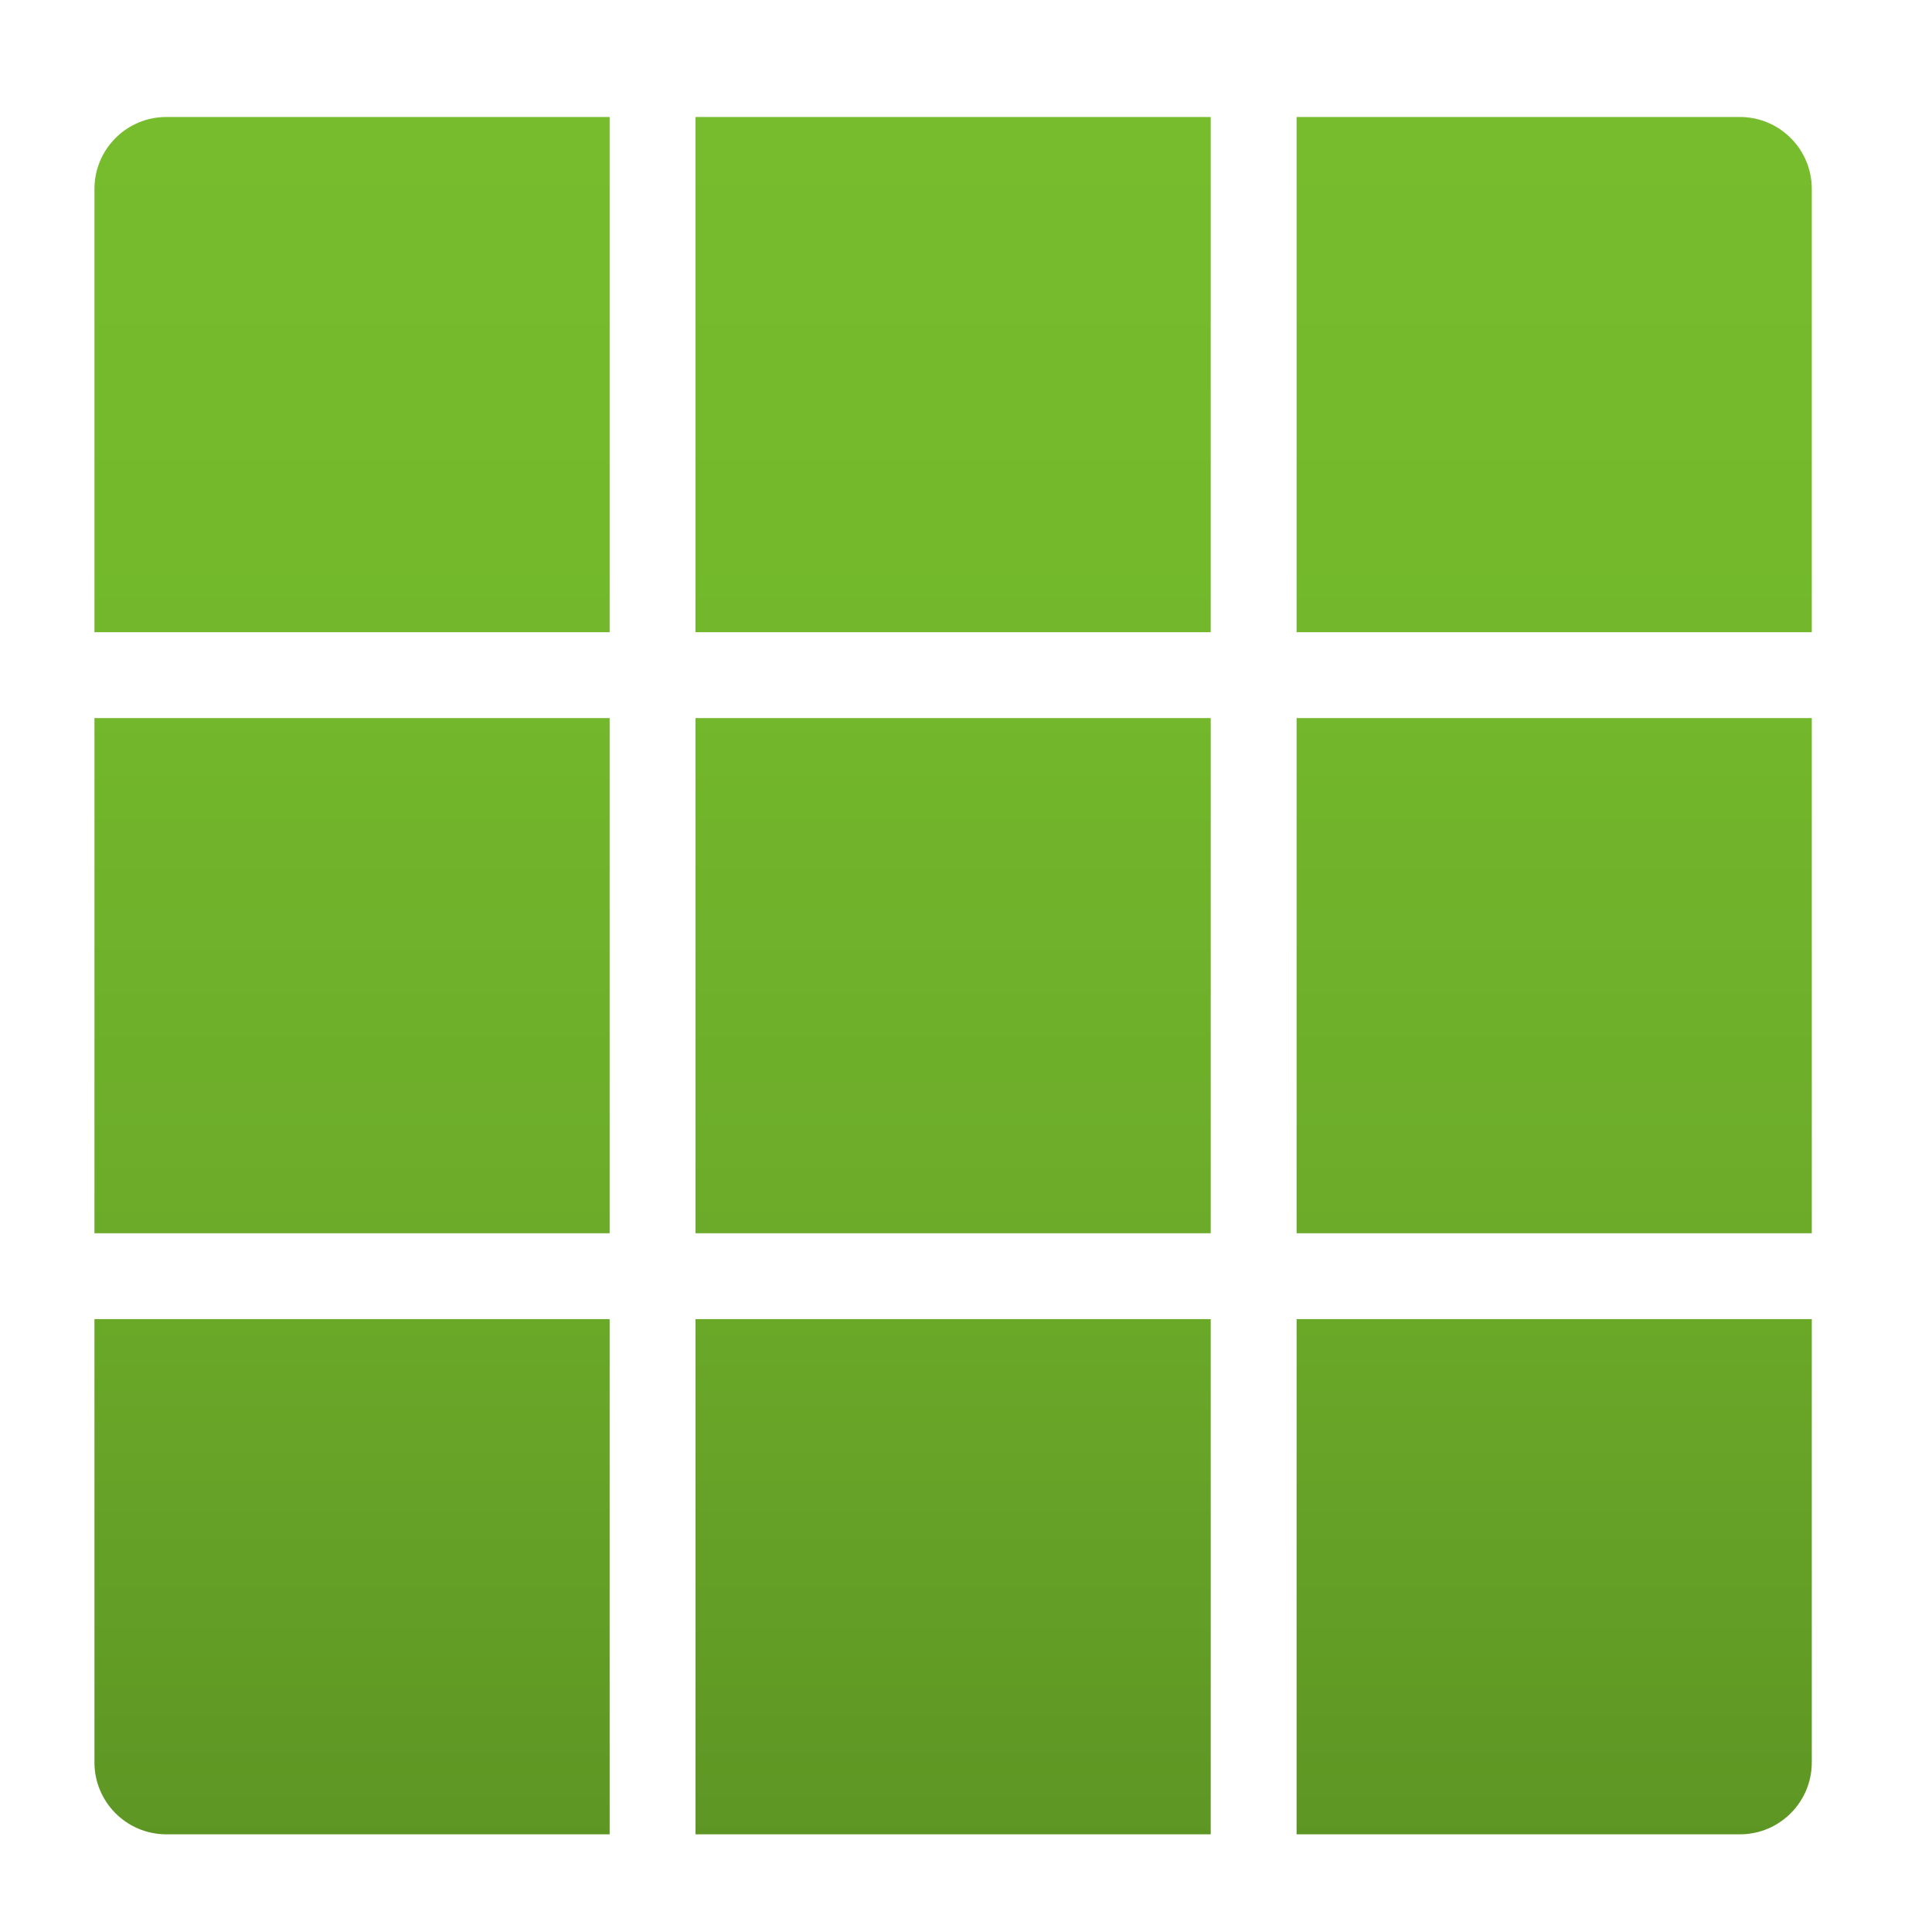
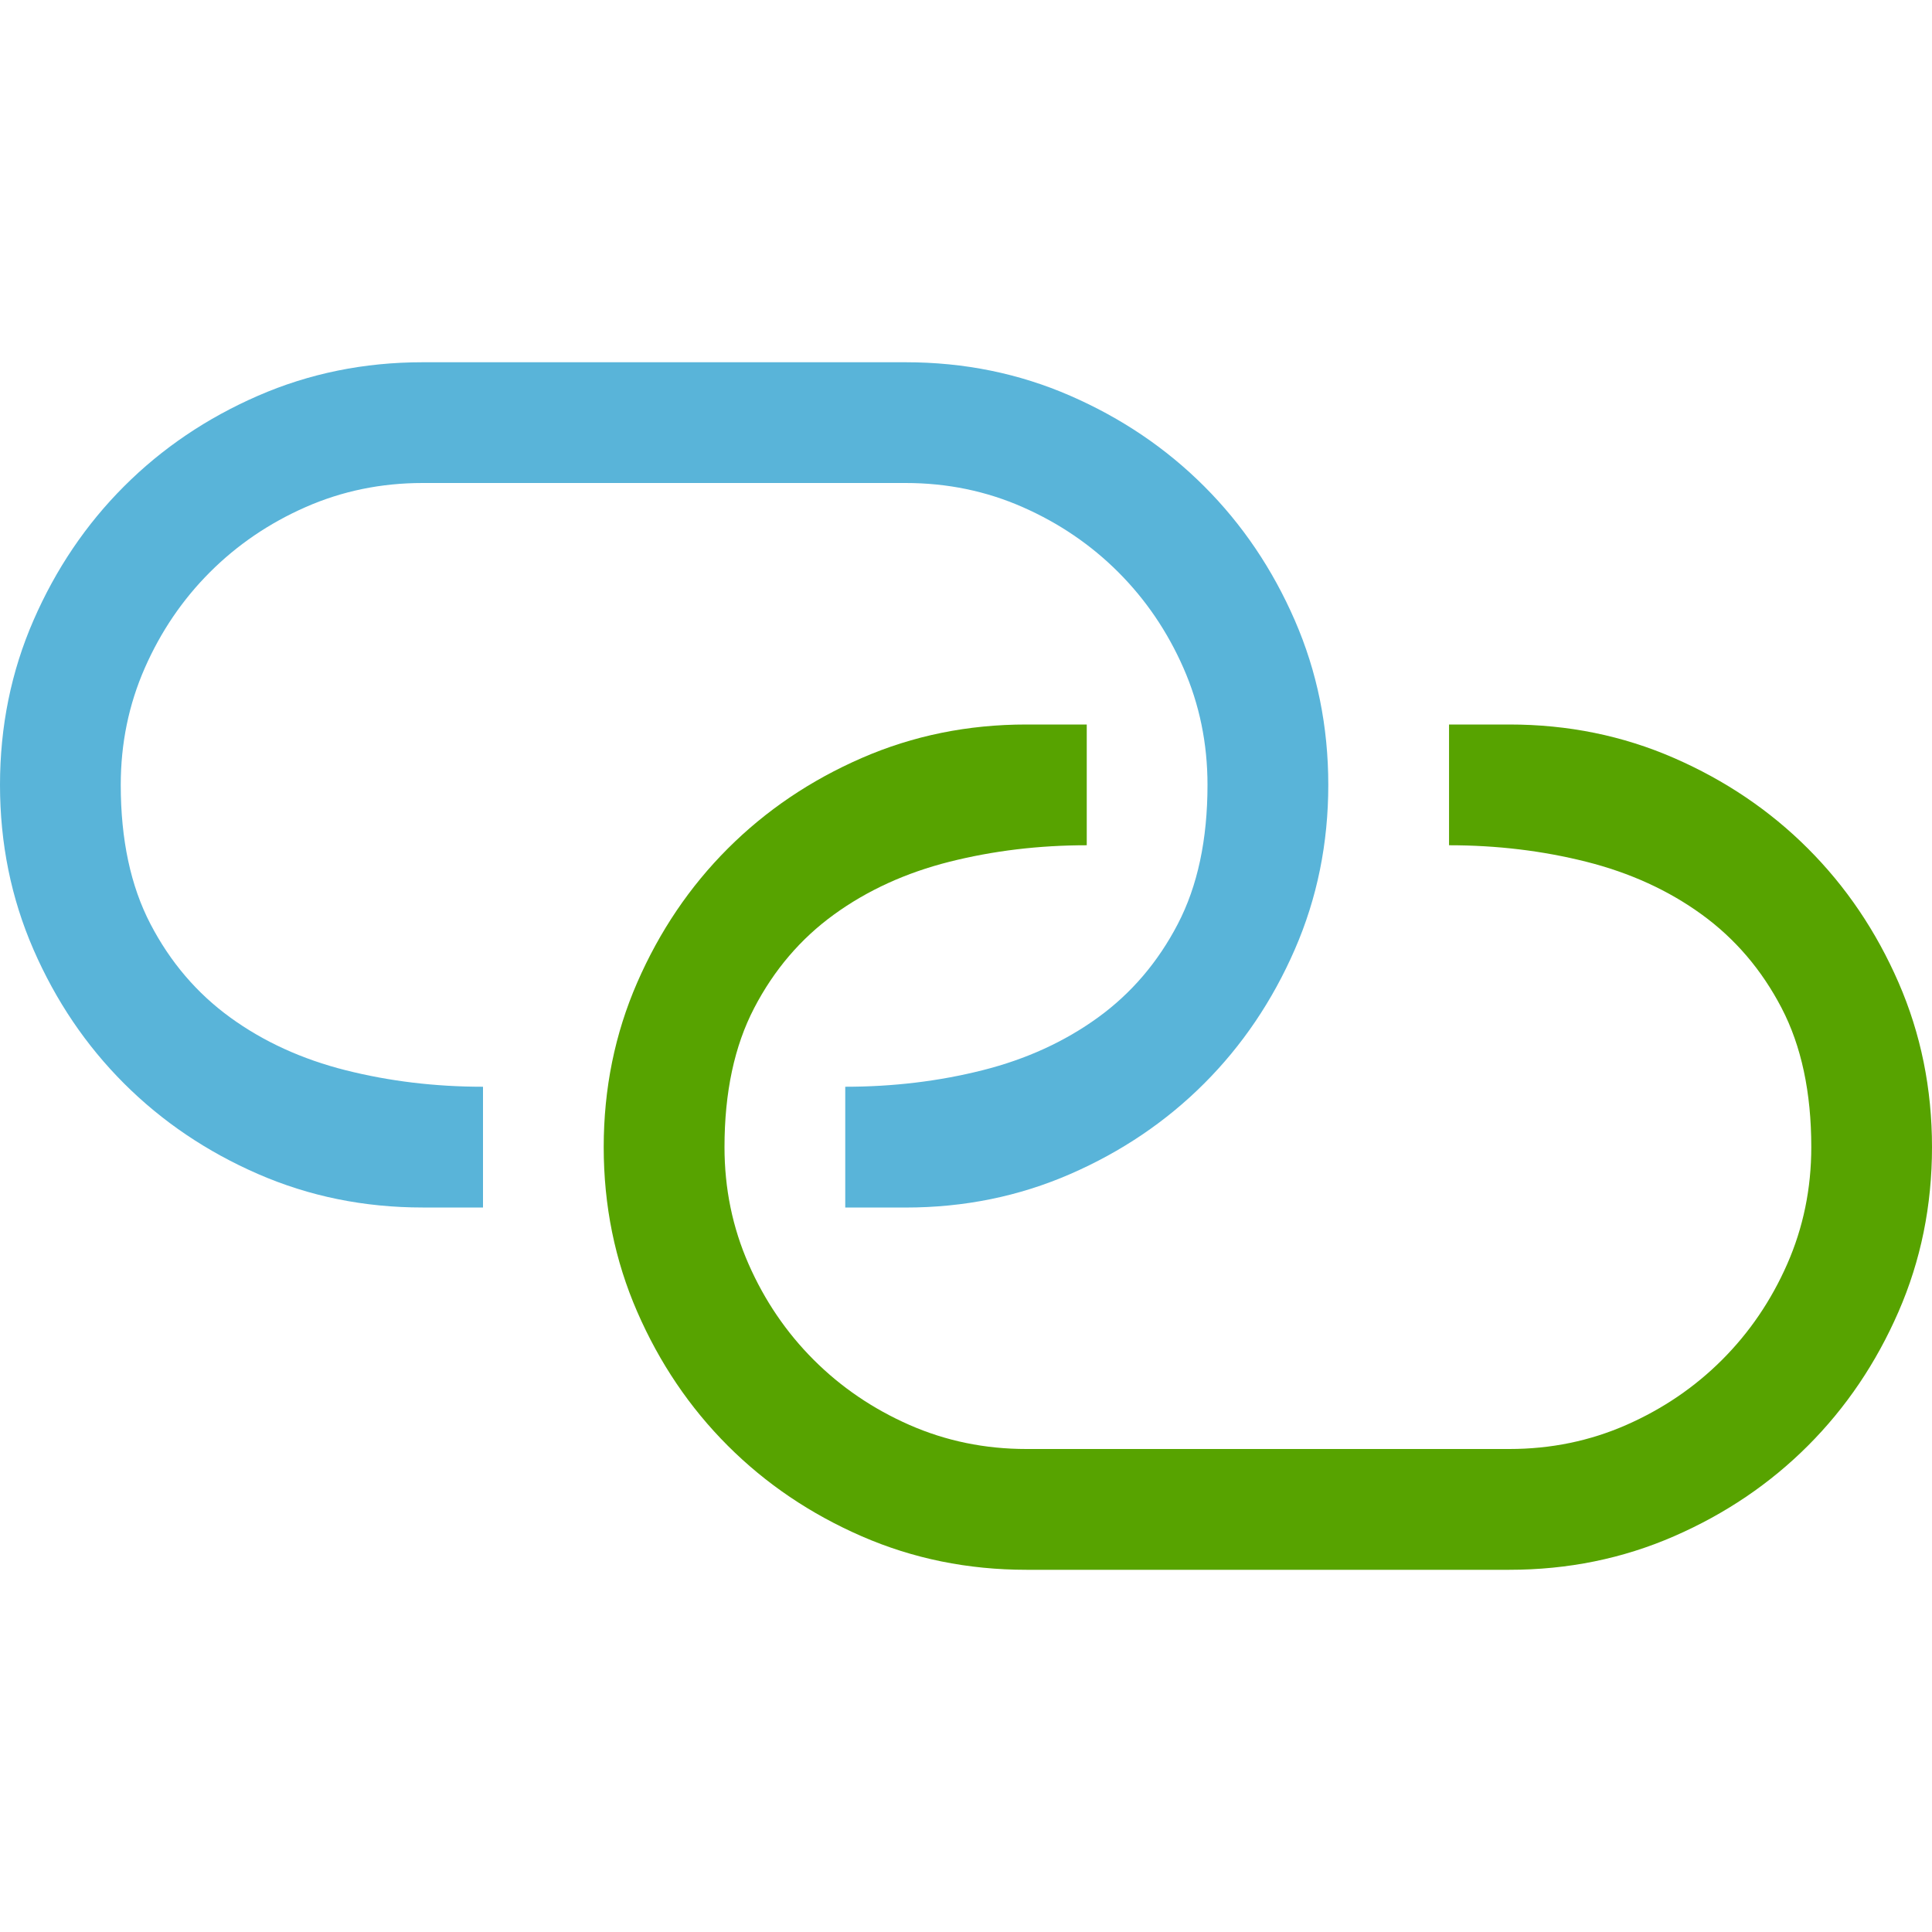
- <svg xmlns="http://www.w3.org/2000/svg" width="18" height="18" viewBox="0 0 18 18">
+ <svg xmlns="http://www.w3.org/2000/svg" viewBox="0 0 50 50" width="20px" height="20px" class="" role="presentation" focusable="false" id="FxSymbol0-046" data-type="1">
+   <g>
+     <path d="M39.063 18.75c1.514 0 2.934.289 4.26.867s2.482 1.359 3.467 2.344 1.766 2.14 2.344 3.467.866 2.746.866 4.26-.289 2.934-.867 4.26-1.359 2.482-2.344 3.467-2.14 1.766-3.467 2.344-2.747.867-4.26.867h-12.5c-1.514 0-2.934-.289-4.26-.867s-2.482-1.359-3.467-2.344-1.766-2.14-2.344-3.467-.867-2.747-.867-4.26.289-2.934.867-4.26 1.359-2.482 2.344-3.467 2.14-1.766 3.467-2.344 2.747-.867 4.26-.867h1.563v3.125c-1.237 0-2.421.142-3.552.427s-2.128.741-2.991 1.367-1.55 1.432-2.063 2.417-.769 2.185-.769 3.601c0 1.074.208 2.083.623 3.027s.977 1.77 1.685 2.478 1.534 1.27 2.478 1.685 1.953.623 3.027.623h12.5c1.074 0 2.083-.208 3.027-.623s1.77-.977 2.478-1.685 1.27-1.534 1.685-2.478.623-1.953.623-3.027c0-1.416-.256-2.616-.769-3.601s-1.2-1.79-2.063-2.417-1.86-1.082-2.991-1.367-2.315-.427-3.552-.427V18.75h1.562z" class="msportalfx-svg-c14" fill="#57a300" />
+     <path d="M21.875 31.25v-3.125c1.237 0 2.421-.142 3.552-.427s2.128-.741 2.991-1.367 1.55-1.432 2.063-2.417.769-2.185.769-3.601c0-1.074-.208-2.083-.623-3.027s-.977-1.77-1.685-2.478-1.534-1.27-2.478-1.685-1.952-.623-3.026-.623h-12.5c-1.074 0-2.083.208-3.027.623s-1.77.977-2.478 1.685-1.27 1.534-1.685 2.478-.623 1.953-.623 3.027c0 1.416.256 2.616.769 3.601s1.2 1.79 2.063 2.417 1.86 1.082 2.991 1.367 2.315.427 3.552.427v3.125h-1.563c-1.514 0-2.934-.289-4.26-.867S4.195 29.024 3.21 28.04 1.444 25.9.866 24.573 0 21.826 0 20.313s.289-2.934.867-4.26 1.359-2.482 2.344-3.467 2.14-1.766 3.467-2.344 2.747-.867 4.26-.867h12.5c1.514 0 2.934.289 4.26.867s2.482 1.359 3.467 2.344c.985.985 1.766 2.14 2.344 3.467s.867 2.747.867 4.26-.289 2.934-.867 4.26-1.359 2.482-2.344 3.467c-.985.985-2.14 1.766-3.467 2.344s-2.747.867-4.26.867h-1.563z" class="msportalfx-svg-c15" fill="#59b4d9" />
+   </g>
  <defs>
-     <linearGradient id="a" x1="8.88" y1="17.09" x2="8.88" y2="1.09" gradientUnits="userSpaceOnUse">
-       <stop offset="0" stop-color="#5e9624" />
-       <stop offset=".01" stop-color="#5e9724" />
-       <stop offset=".35" stop-color="#6cab29" />
-       <stop offset=".68" stop-color="#73b82c" />
-       <stop offset="1" stop-color="#76bc2d" />
-     </linearGradient>
-   </defs>
-   <path d="M6.48 12.29h4.8v4.8h-4.8zm-5.6-6.4h4.8v-4.8H1.55a.67.67 0 00-.67.67zm.67 11.2h4.13v-4.8H.88v4.13a.67.67 0 00.67.67zm-.67-5.6h4.8v-4.8H.88zm11.2 5.6h4.14a.67.67 0 00.66-.67v-4.13h-4.8zm-5.6-5.6h4.8v-4.8h-4.8zm5.6 0h4.8v-4.8h-4.8zm0-10.4v4.8h4.8V1.76a.67.67 0 00-.66-.67zm-5.6 4.8h4.8v-4.8h-4.8z" fill="url(#a)" />
+ </defs>
</svg>
